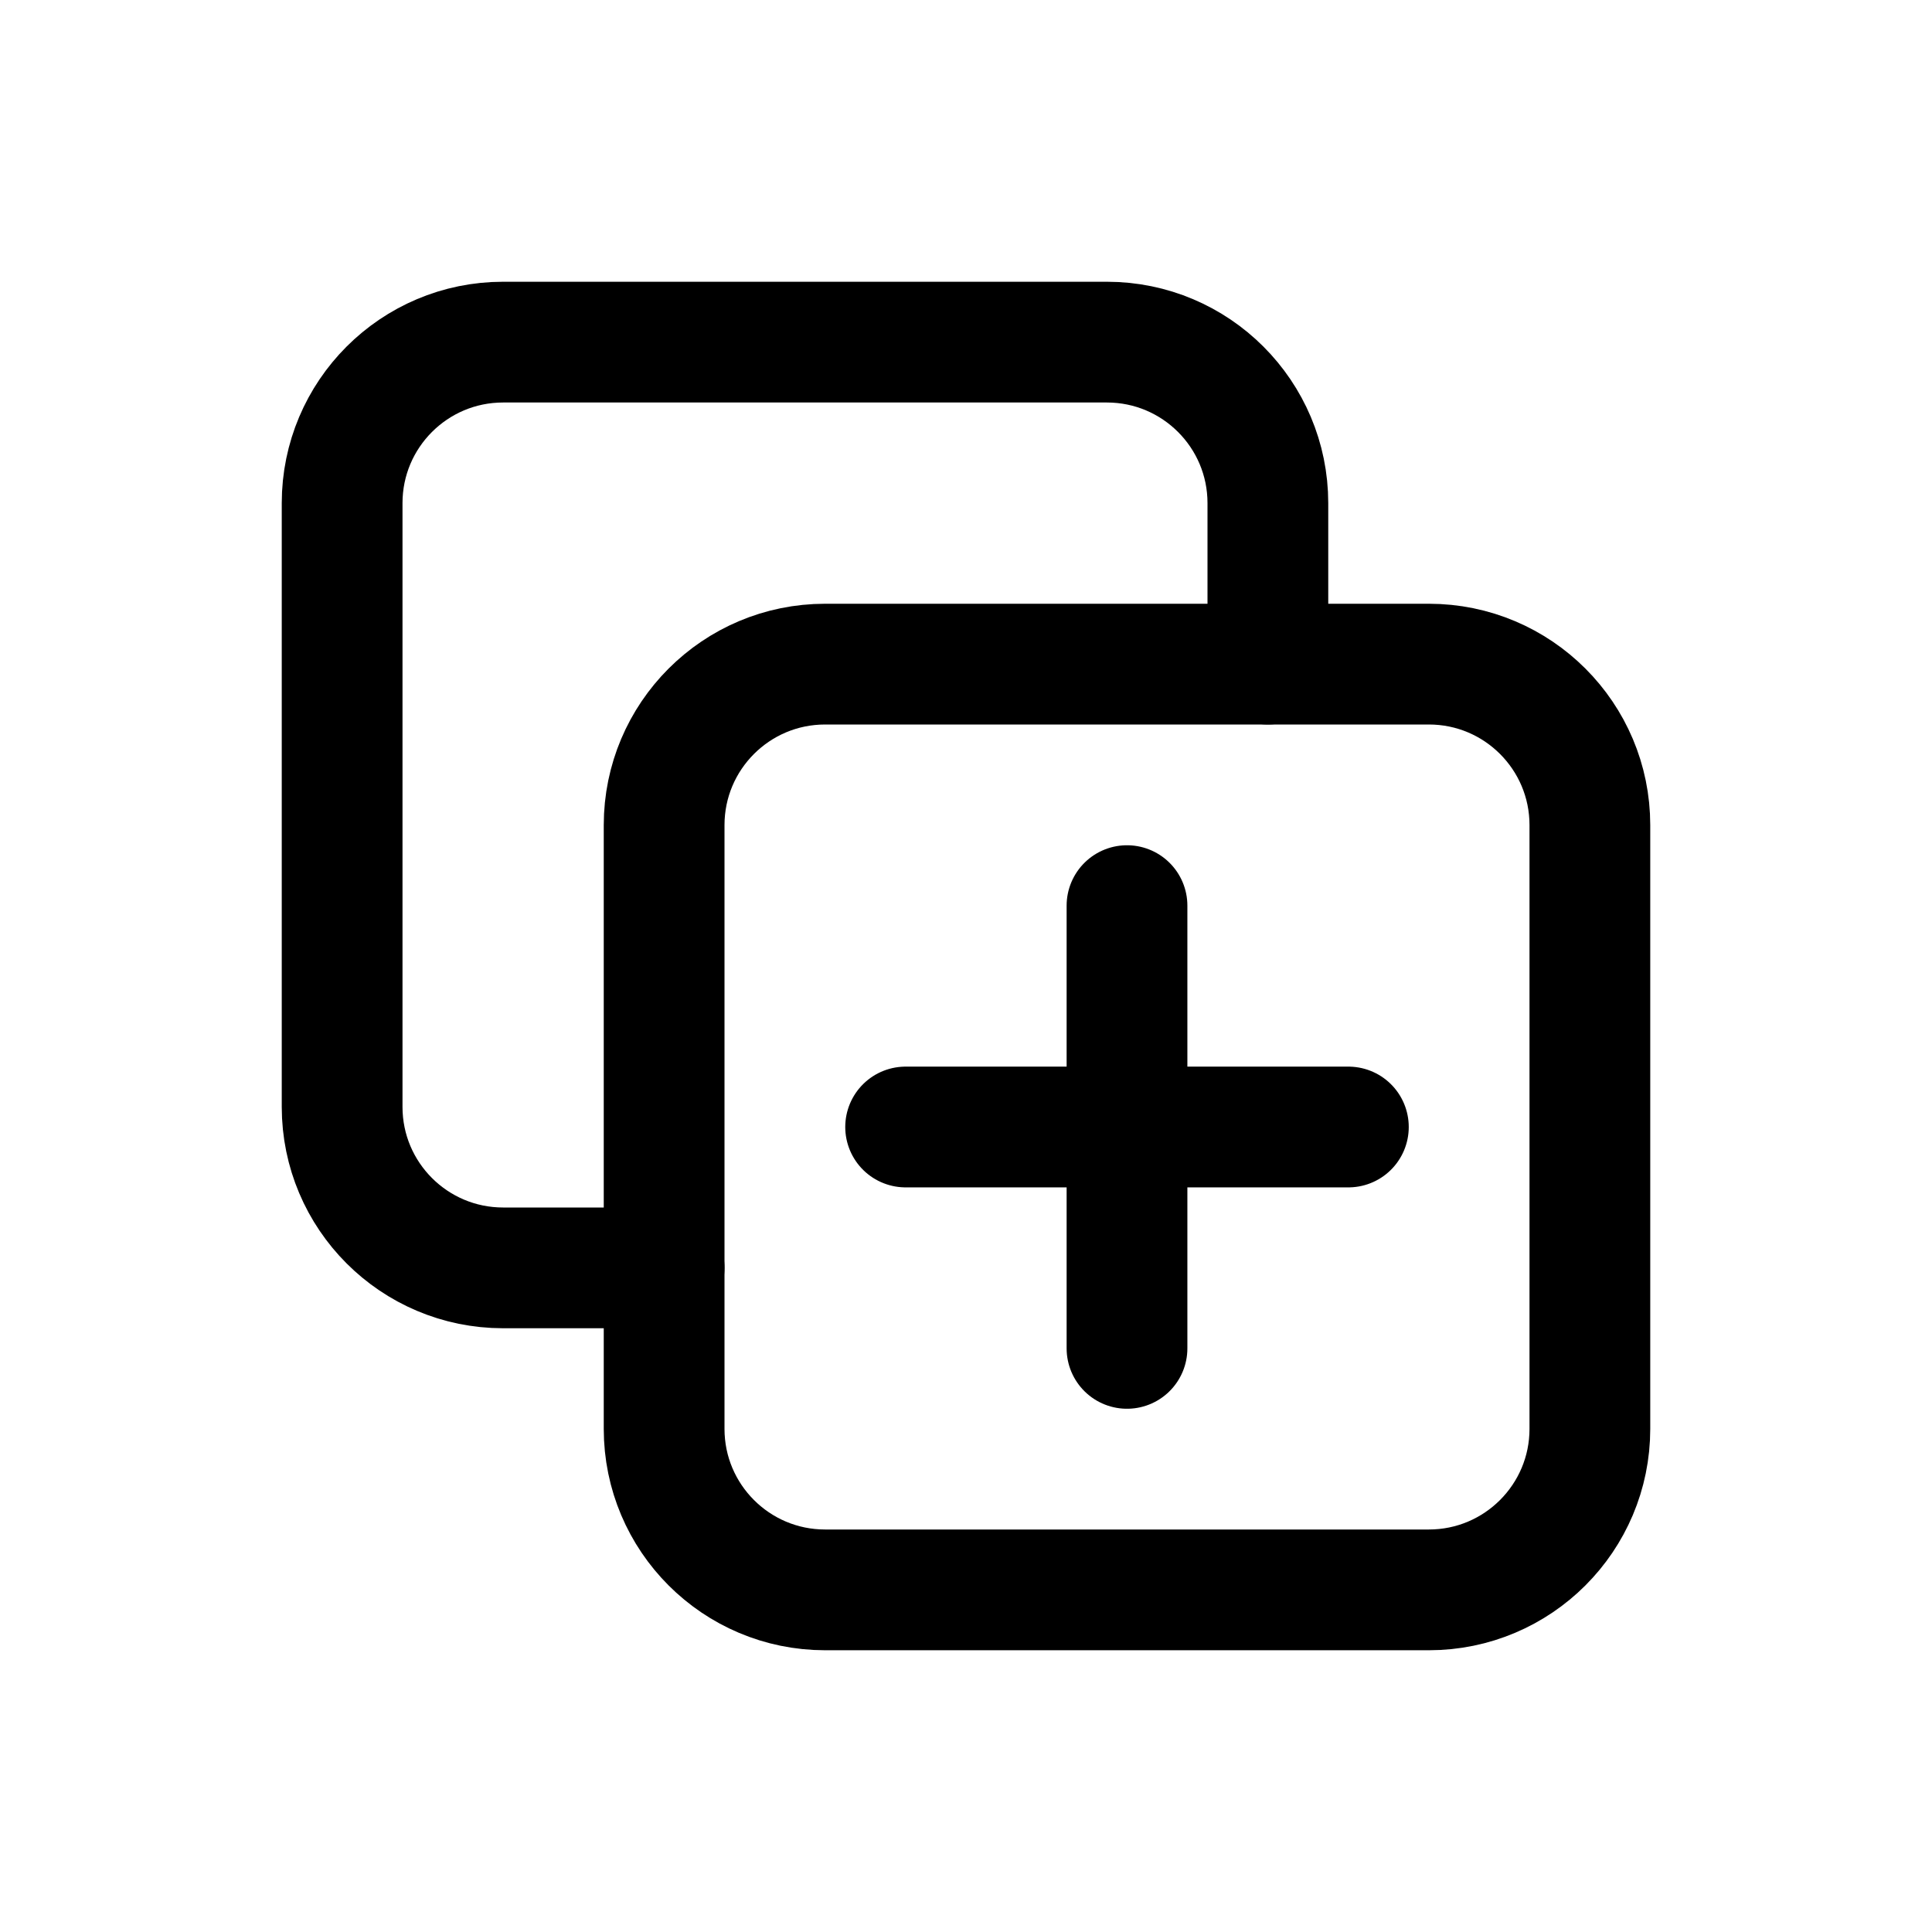
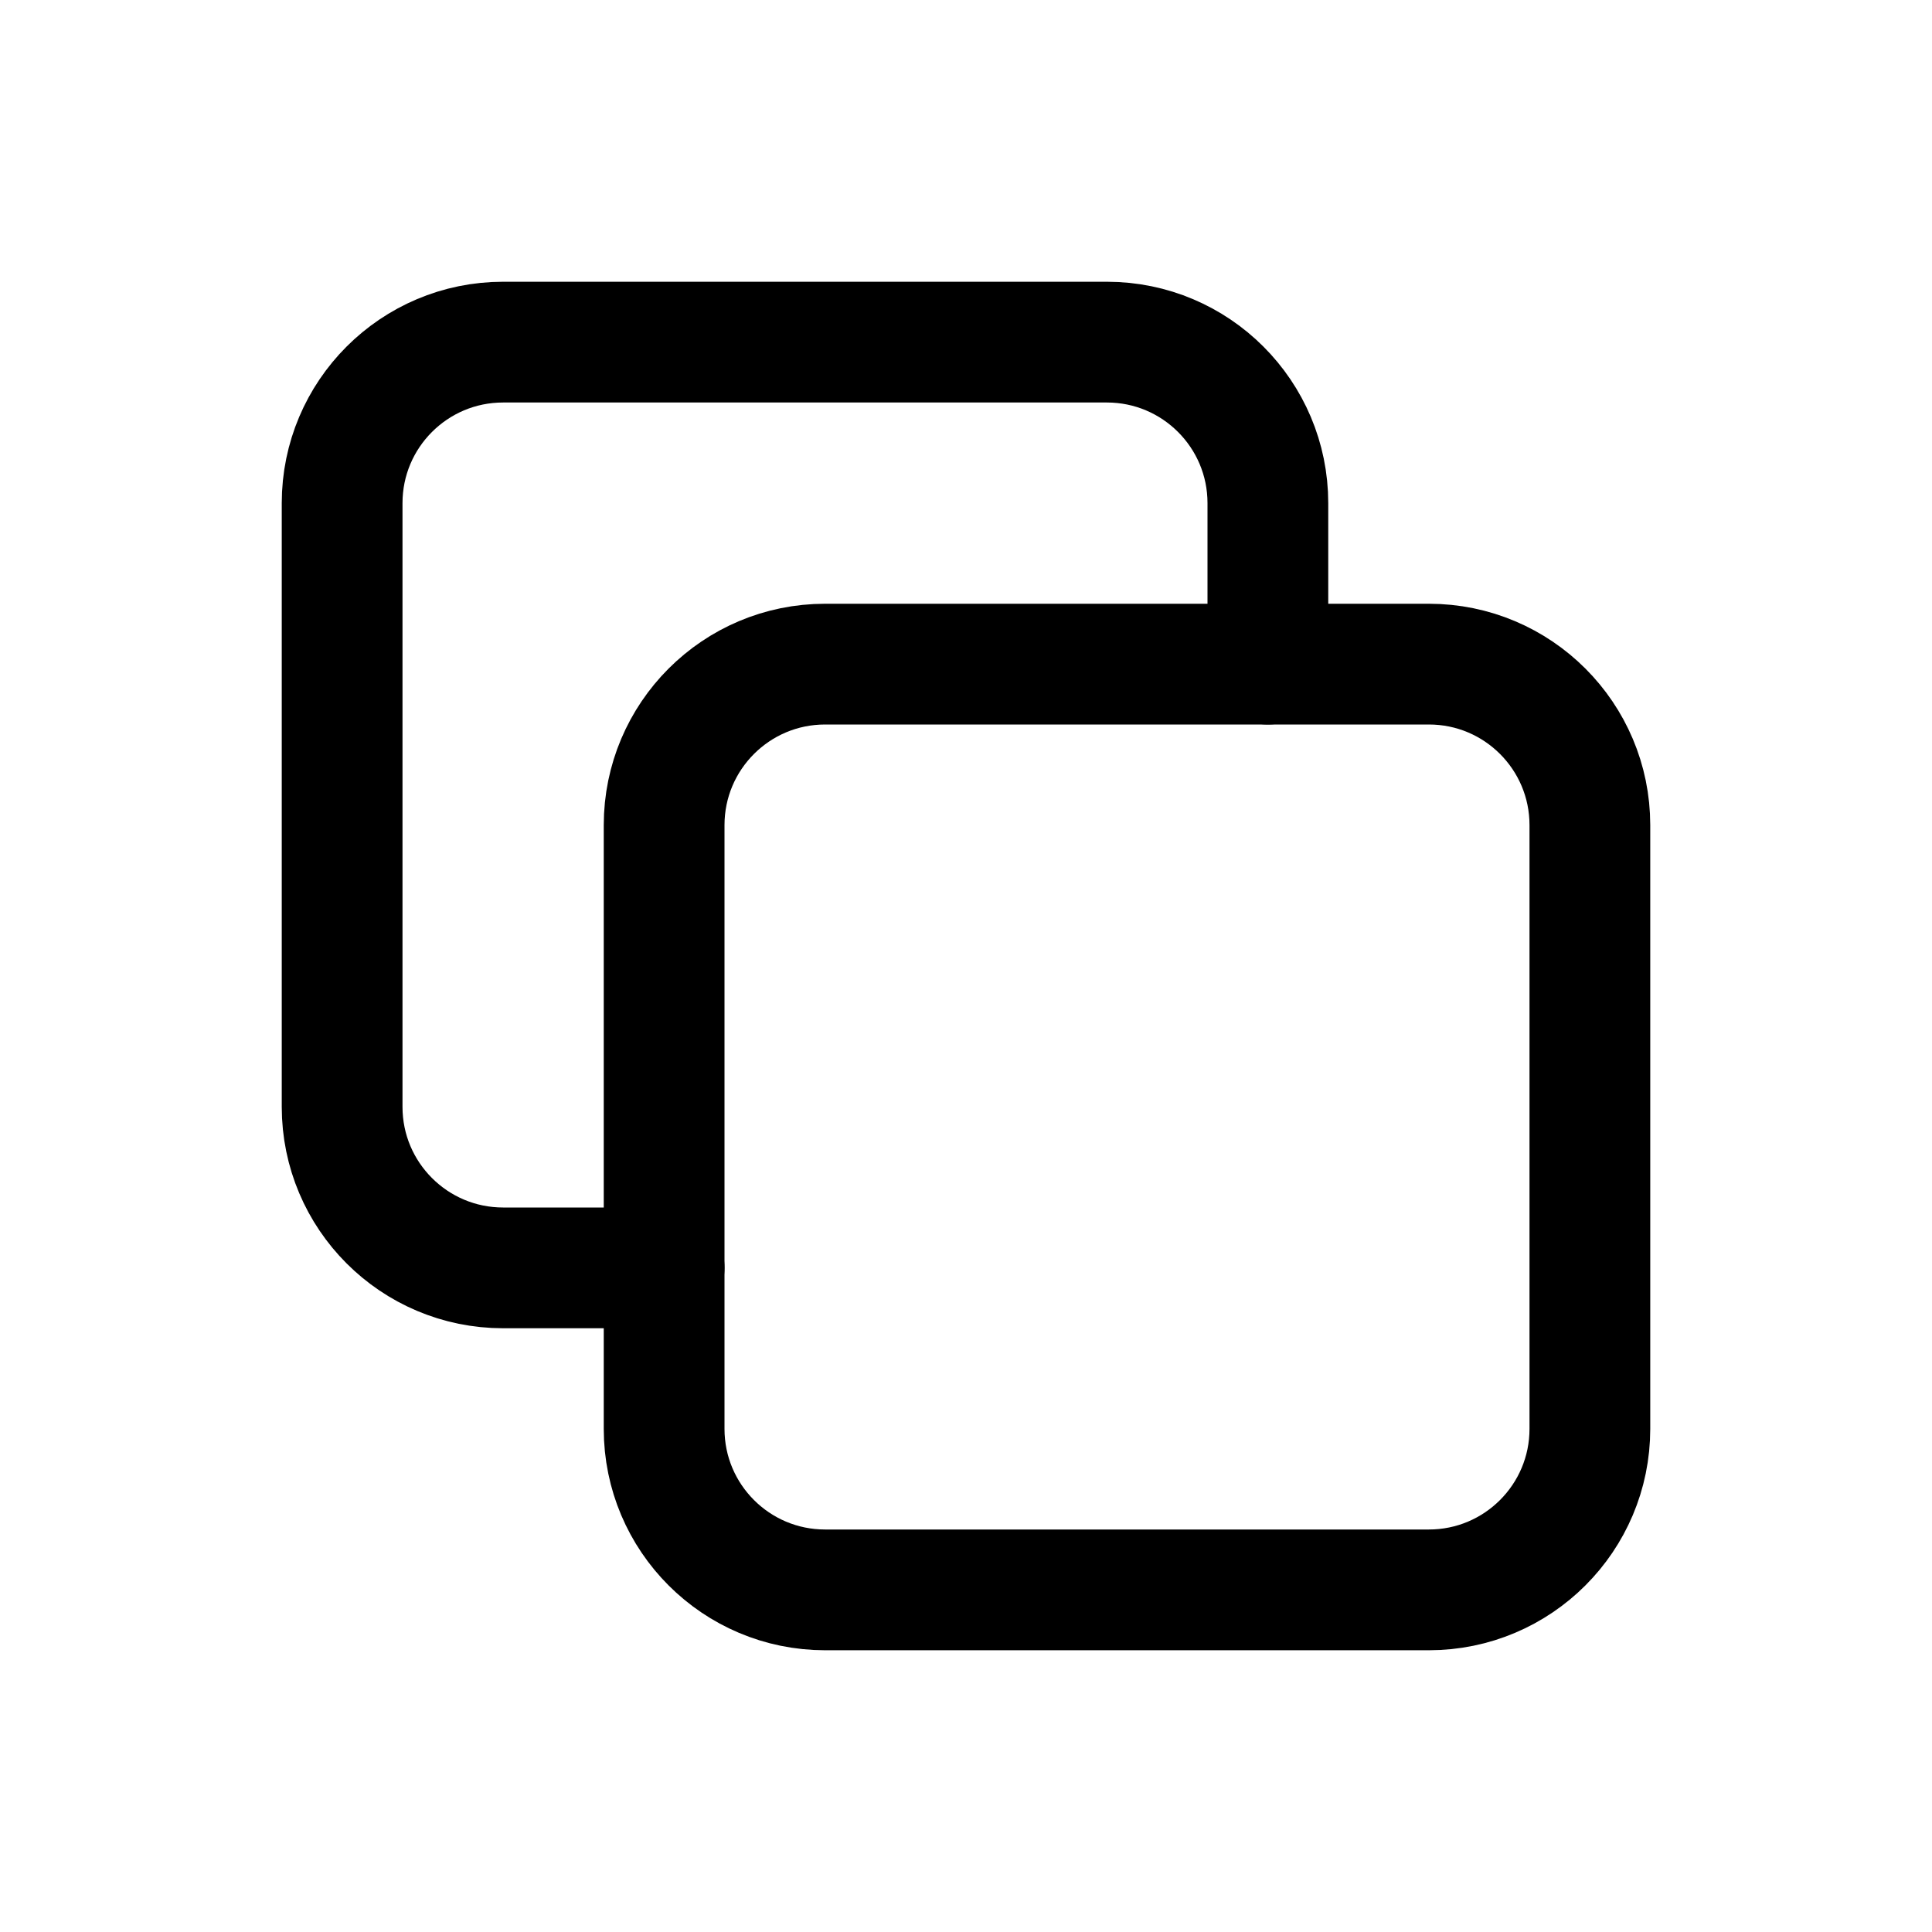
<svg xmlns="http://www.w3.org/2000/svg" width="24" height="24" viewBox="0 0 24 24">
  <g fill="none" stroke="black" stroke-width="1.5" stroke-linecap="round" stroke-linejoin="round">
    <rect x="8.25" y="8.25" width="11.5" height="11.5" rx="2" />
-     <path d="M15.75 8.25V6.25A2 2 0 0 0 13.75 4.25H6.25A2 2 0 0 0 4.25 6.25V13.75A2 2 0 0 0 6.25 15.75H8.25M14 11.25V16.75M11.25 14H16.75" />
+     <path d="M15.75 8.25V6.25A2 2 0 0 0 13.75 4.25H6.25A2 2 0 0 0 4.25 6.25V13.75A2 2 0 0 0 6.25 15.75H8.25" />
  </g>
</svg>
